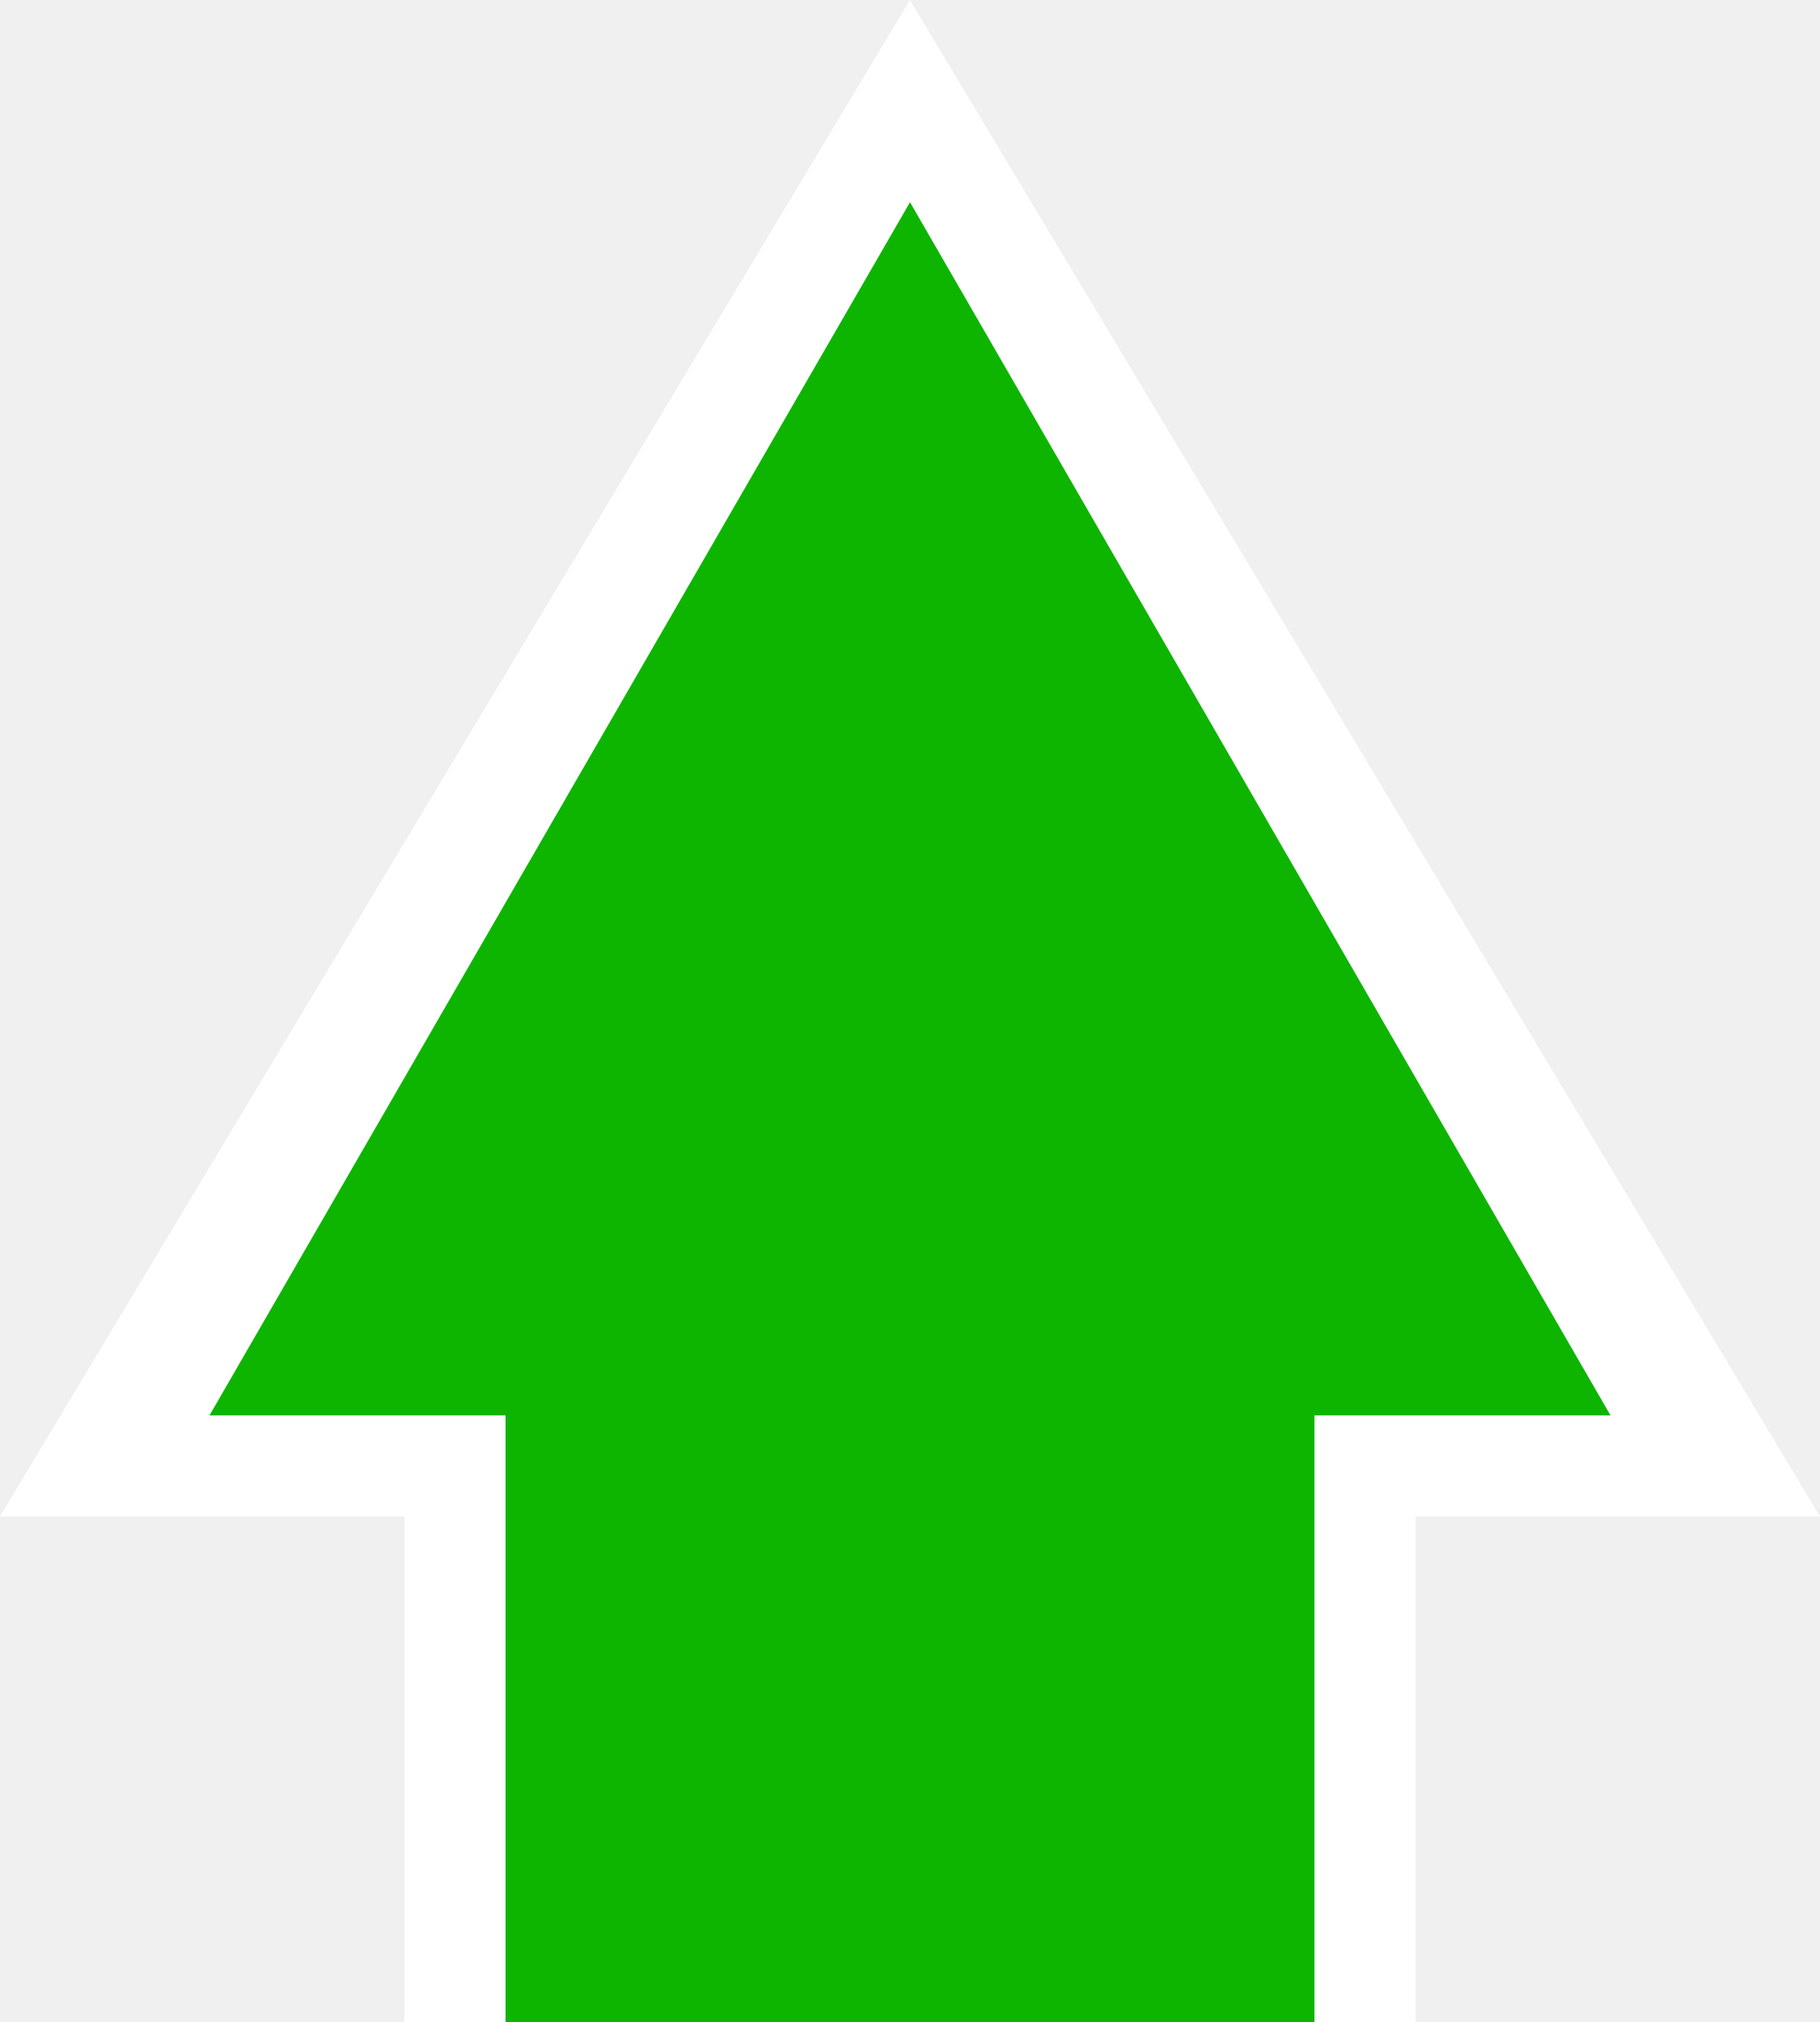
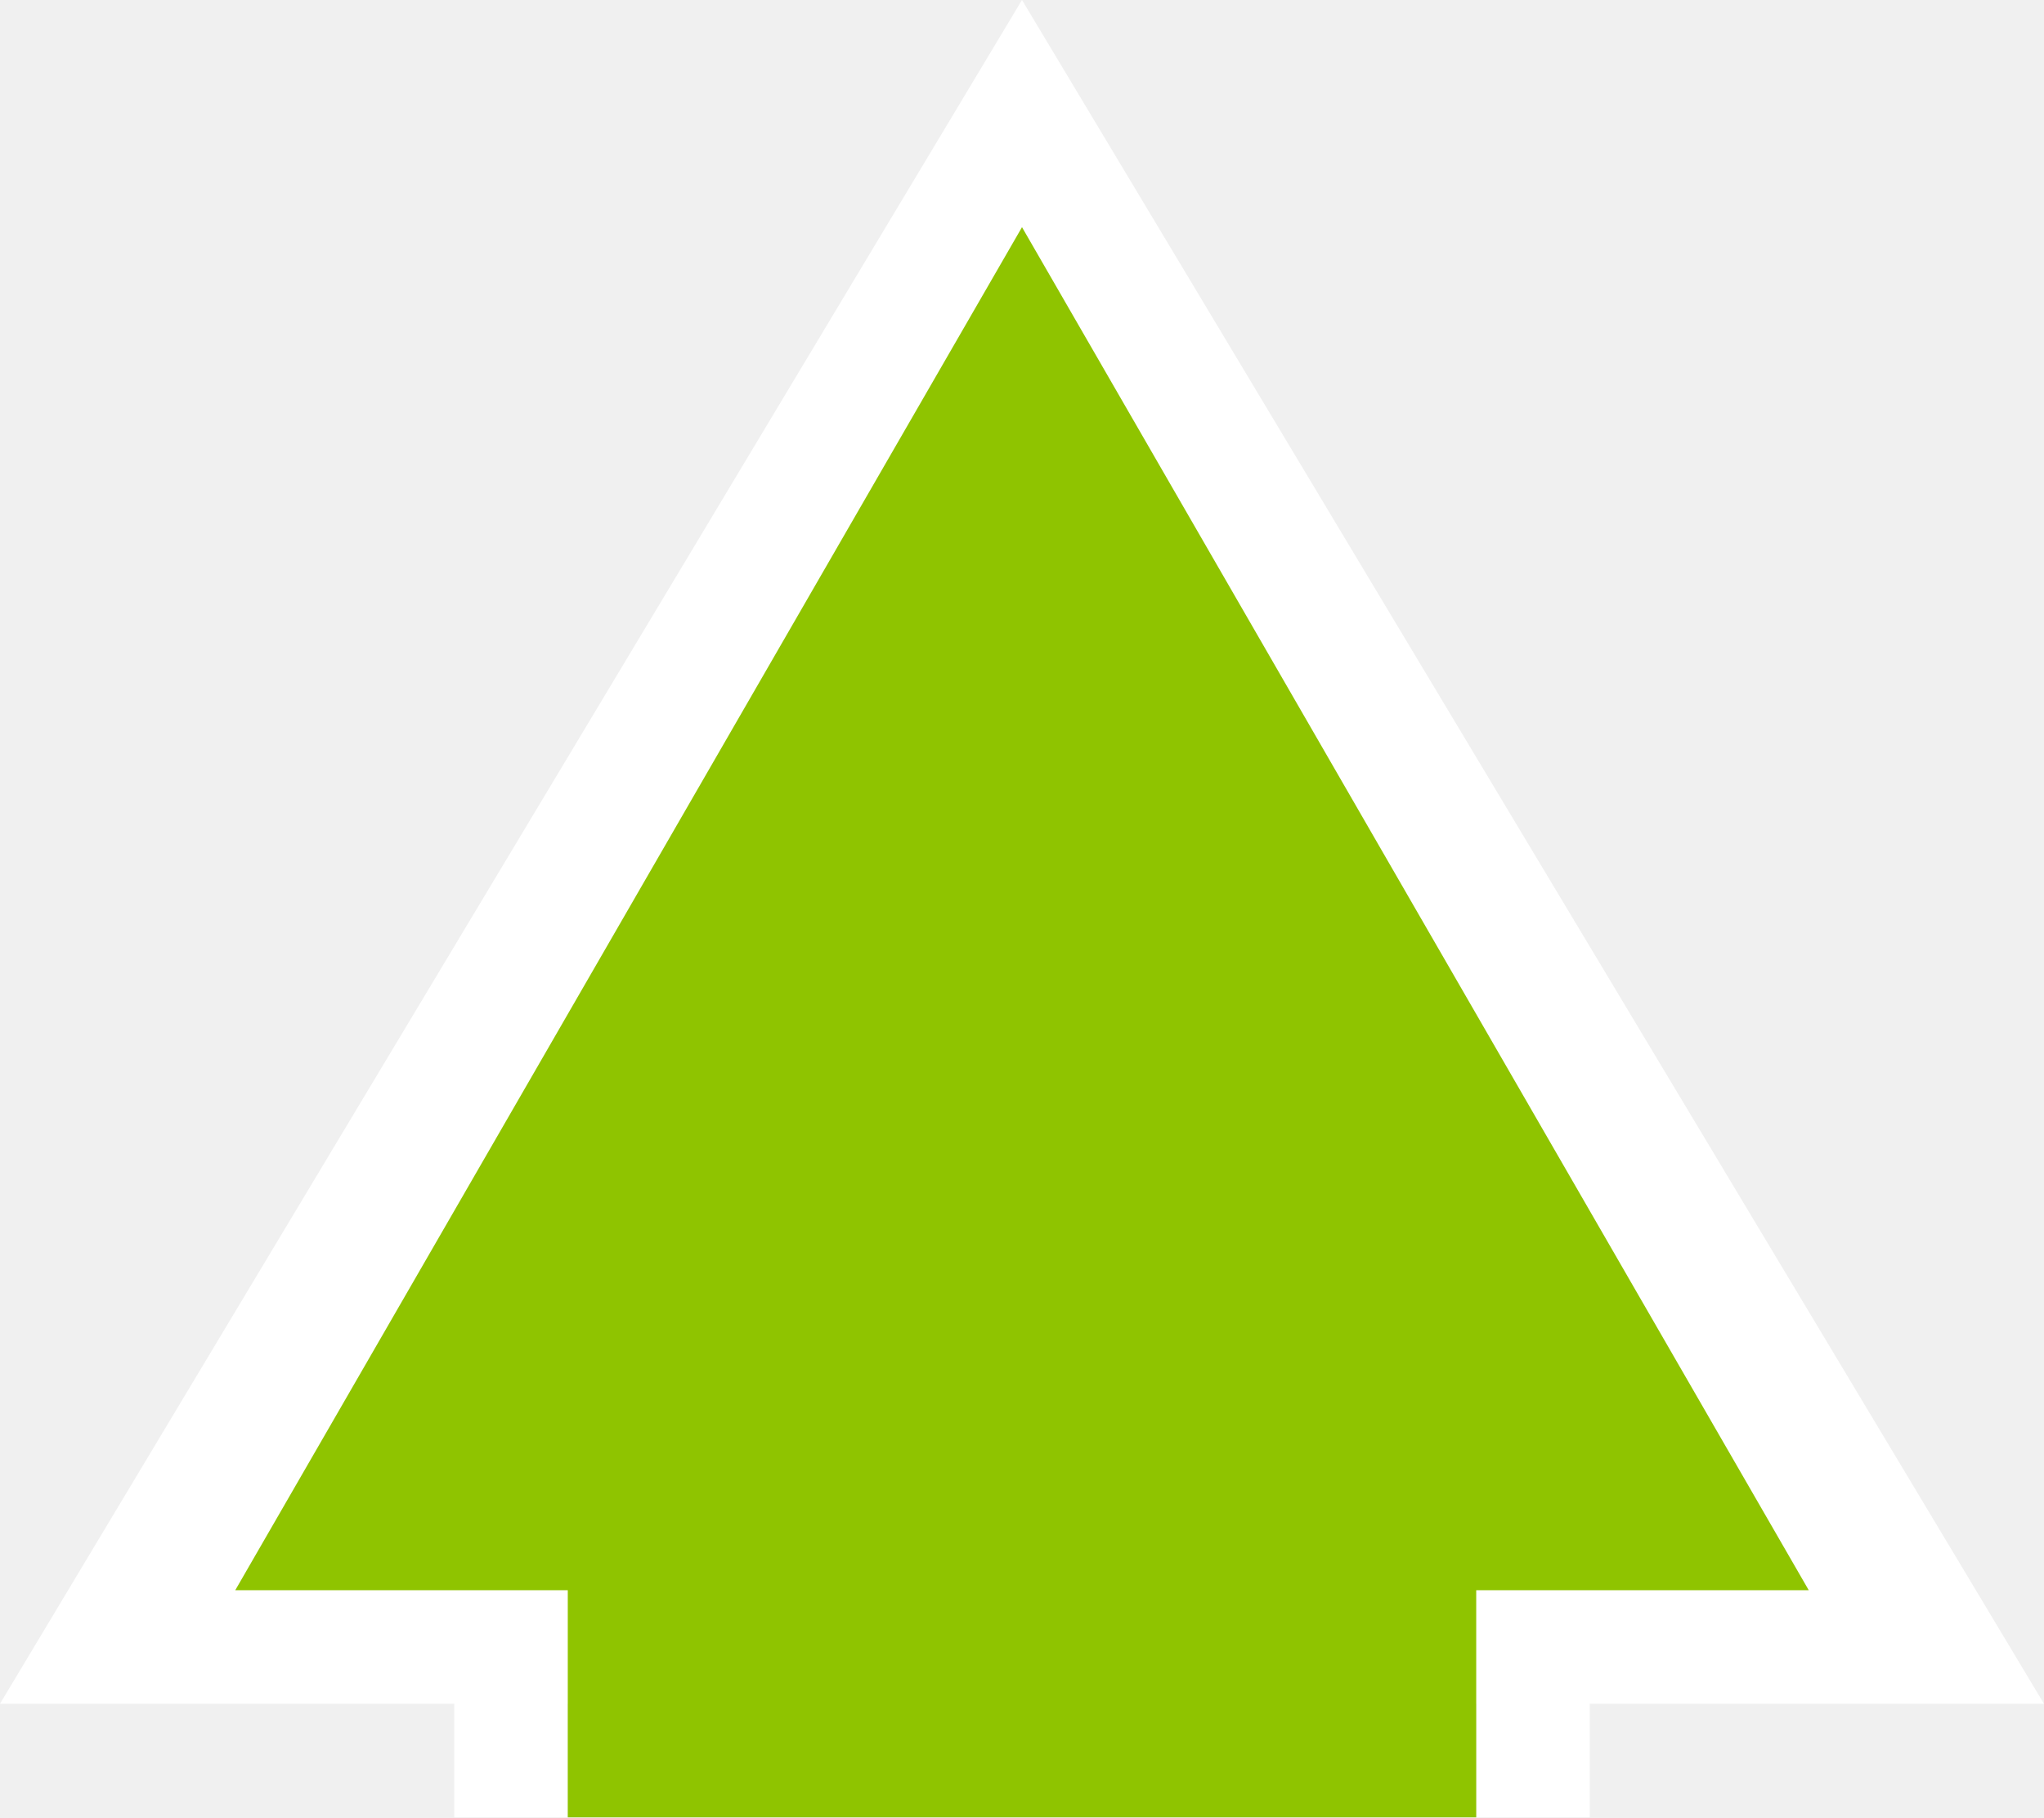
- <svg xmlns="http://www.w3.org/2000/svg" width="90" height="100" viewBox="0 0 90 100" fill="none">
-   <path fill-rule="evenodd" clip-rule="evenodd" d="M45 0L90 75H70V100H65V75H25V100H20V75H0L45 0Z" fill="white" />
-   <path fill-rule="evenodd" clip-rule="evenodd" d="M45 10L79.641 70H65V75V100H25V75V70H10.359L45 10Z" fill="#0EB500" />
+ <svg xmlns="http://www.w3.org/2000/svg" width="90" height="80" viewBox="0 0 90 80" fill="none">
+   <path fill-rule="evenodd" clip-rule="evenodd" d="M20 80V75H0L45 0L90 75H70V80H65V75H25V80H20Z" fill="white" />
+   <path fill-rule="evenodd" clip-rule="evenodd" d="M65 80H25L25 75V70H10.359L45 10L79.641 70H65V75V80Z" fill="#8FC400" />
</svg>
